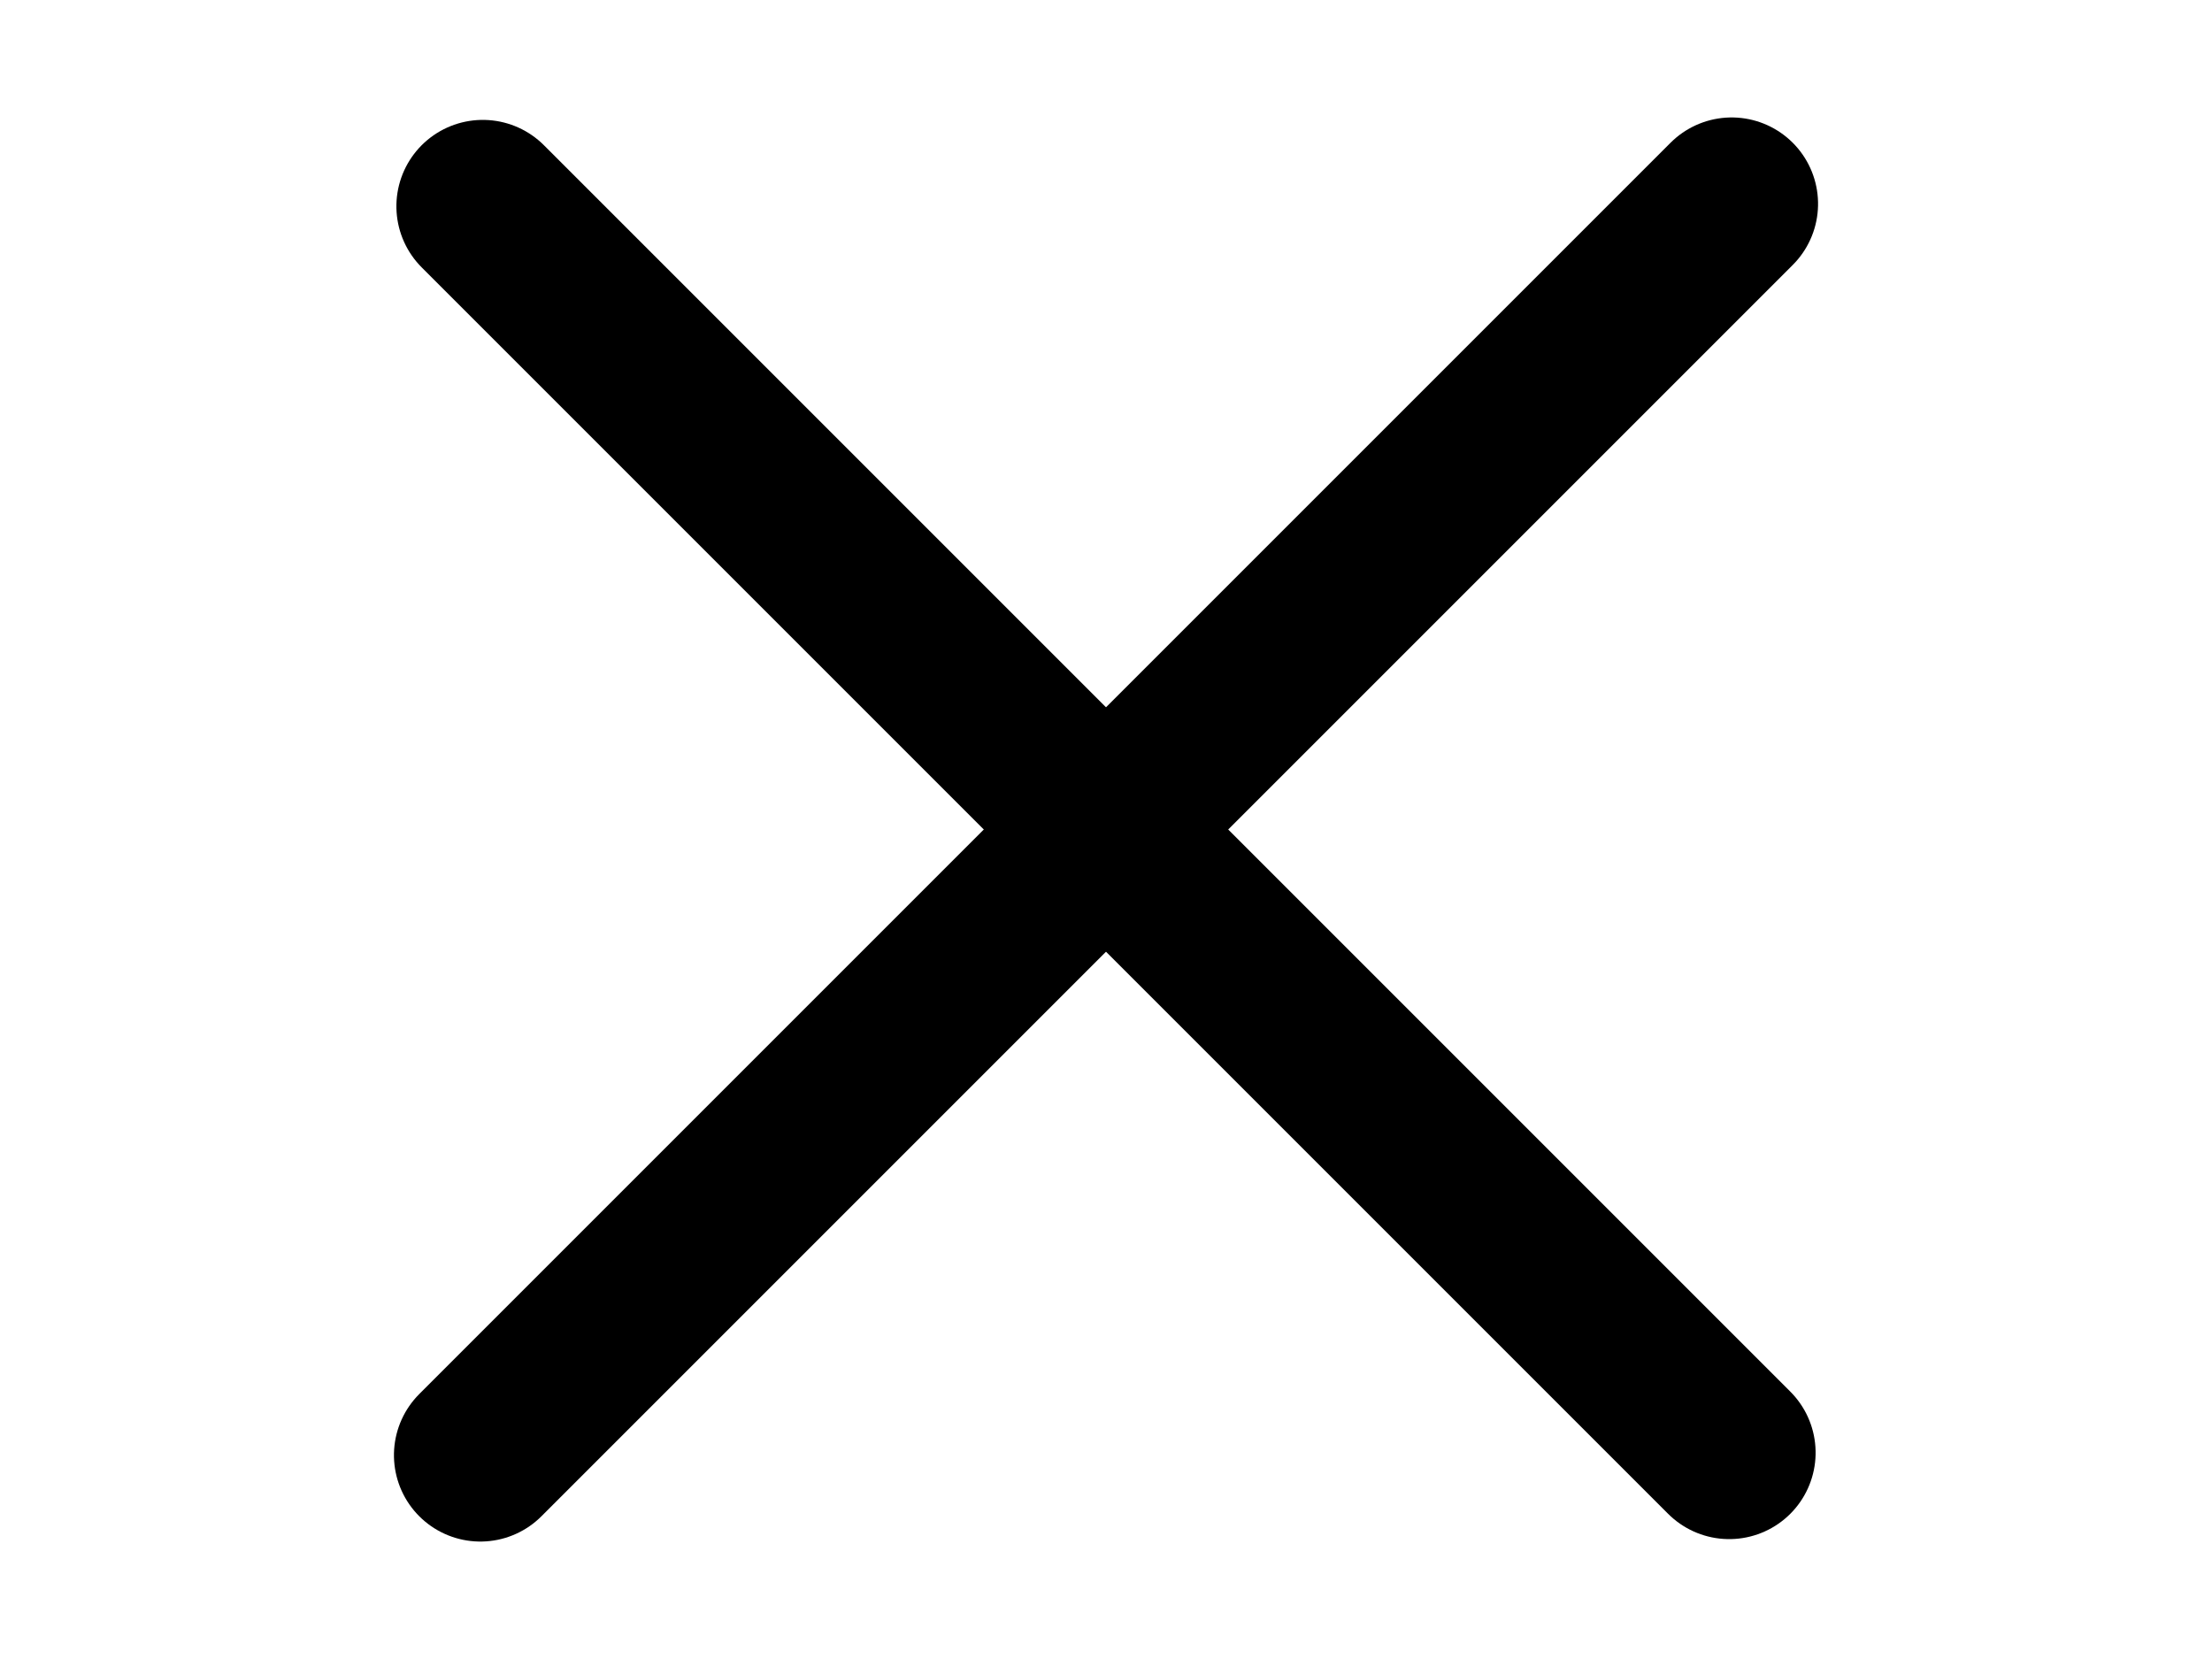
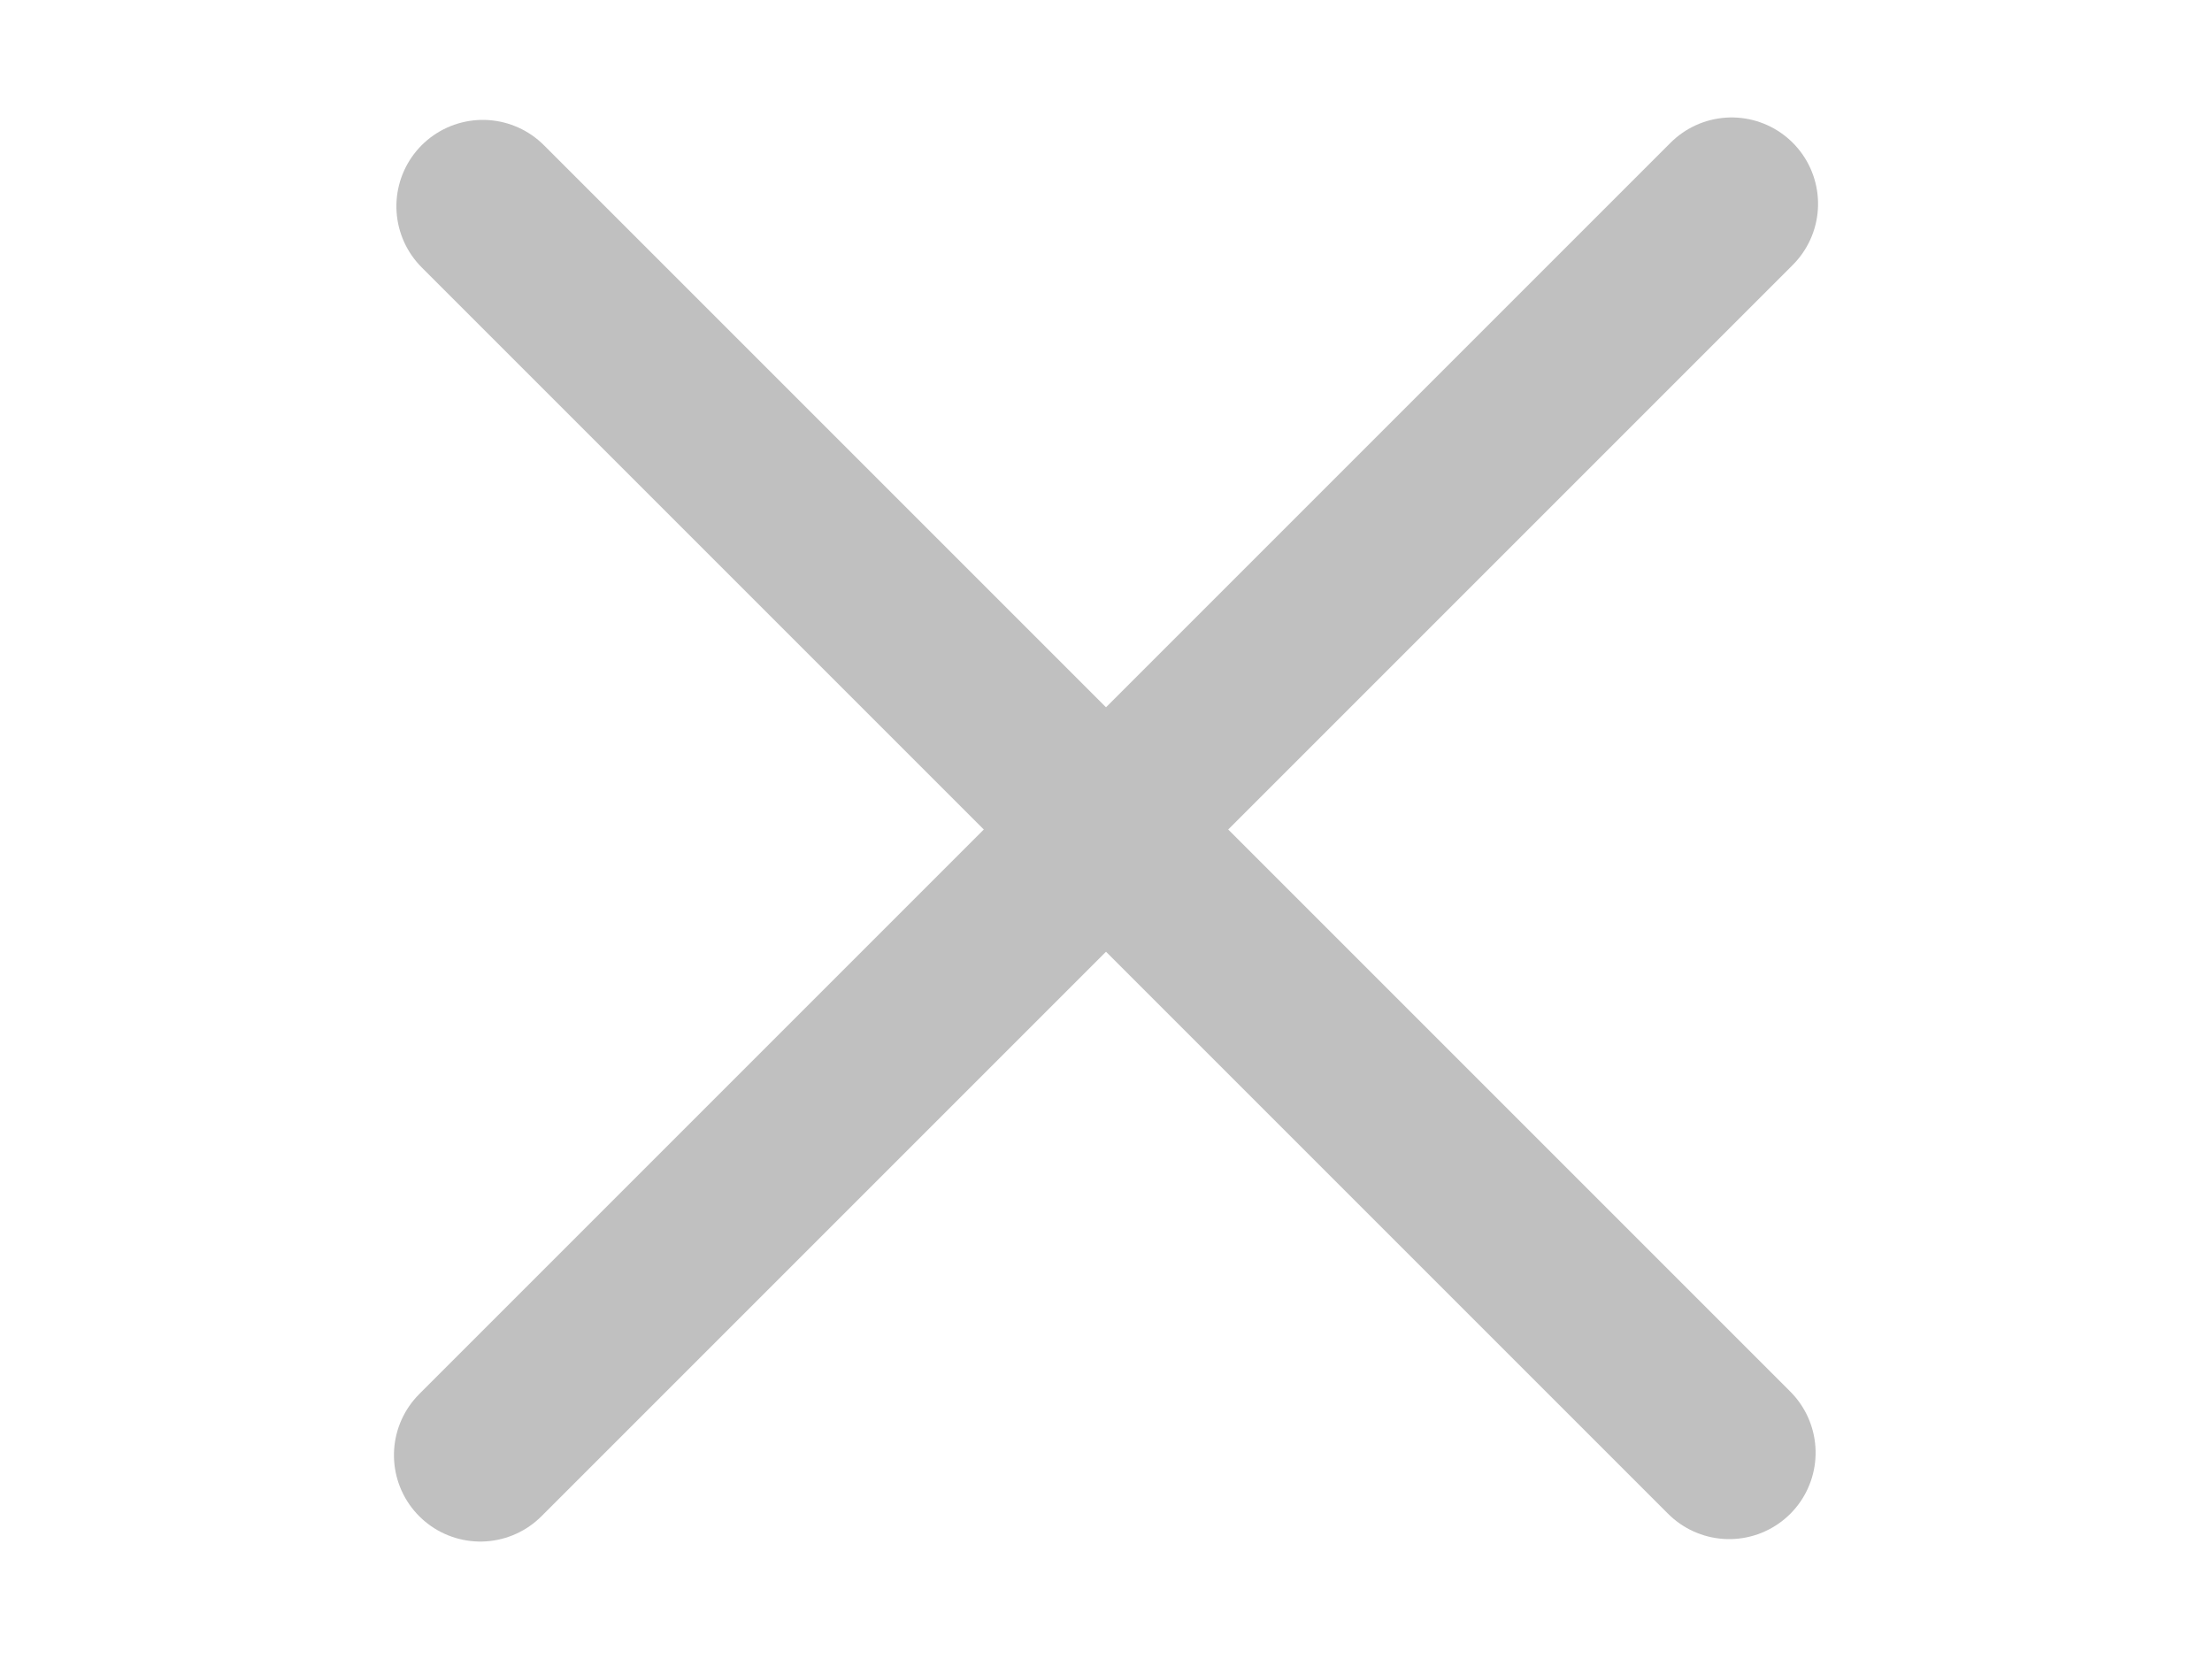
<svg xmlns="http://www.w3.org/2000/svg" width="640" height="480">
  <g class="layer">
-     <line fill="none" id="svg_1" stroke="#000000" stroke-linecap="round" stroke-width="50" transform="rotate(45 320 240)" x1="65" x2="575" y1="240" y2="240" />
-     <line fill="none" id="svg_2" stroke="#000000" stroke-linecap="round" stroke-width="50" transform="rotate(135 320 240)" x1="64" x2="576" y1="240" y2="240" />
+     <line fill="none" id="svg_1" stroke="#c0c0c0" stroke-linecap="round" stroke-width="50" transform="rotate(45 320 240)" x1="65" x2="575" y1="240" y2="240" />
+     <line fill="none" id="svg_2" stroke="#c0c0c0" stroke-linecap="round" stroke-width="50" transform="rotate(135 320 240)" x1="64" x2="576" y1="240" y2="240" />
  </g>
</svg>
